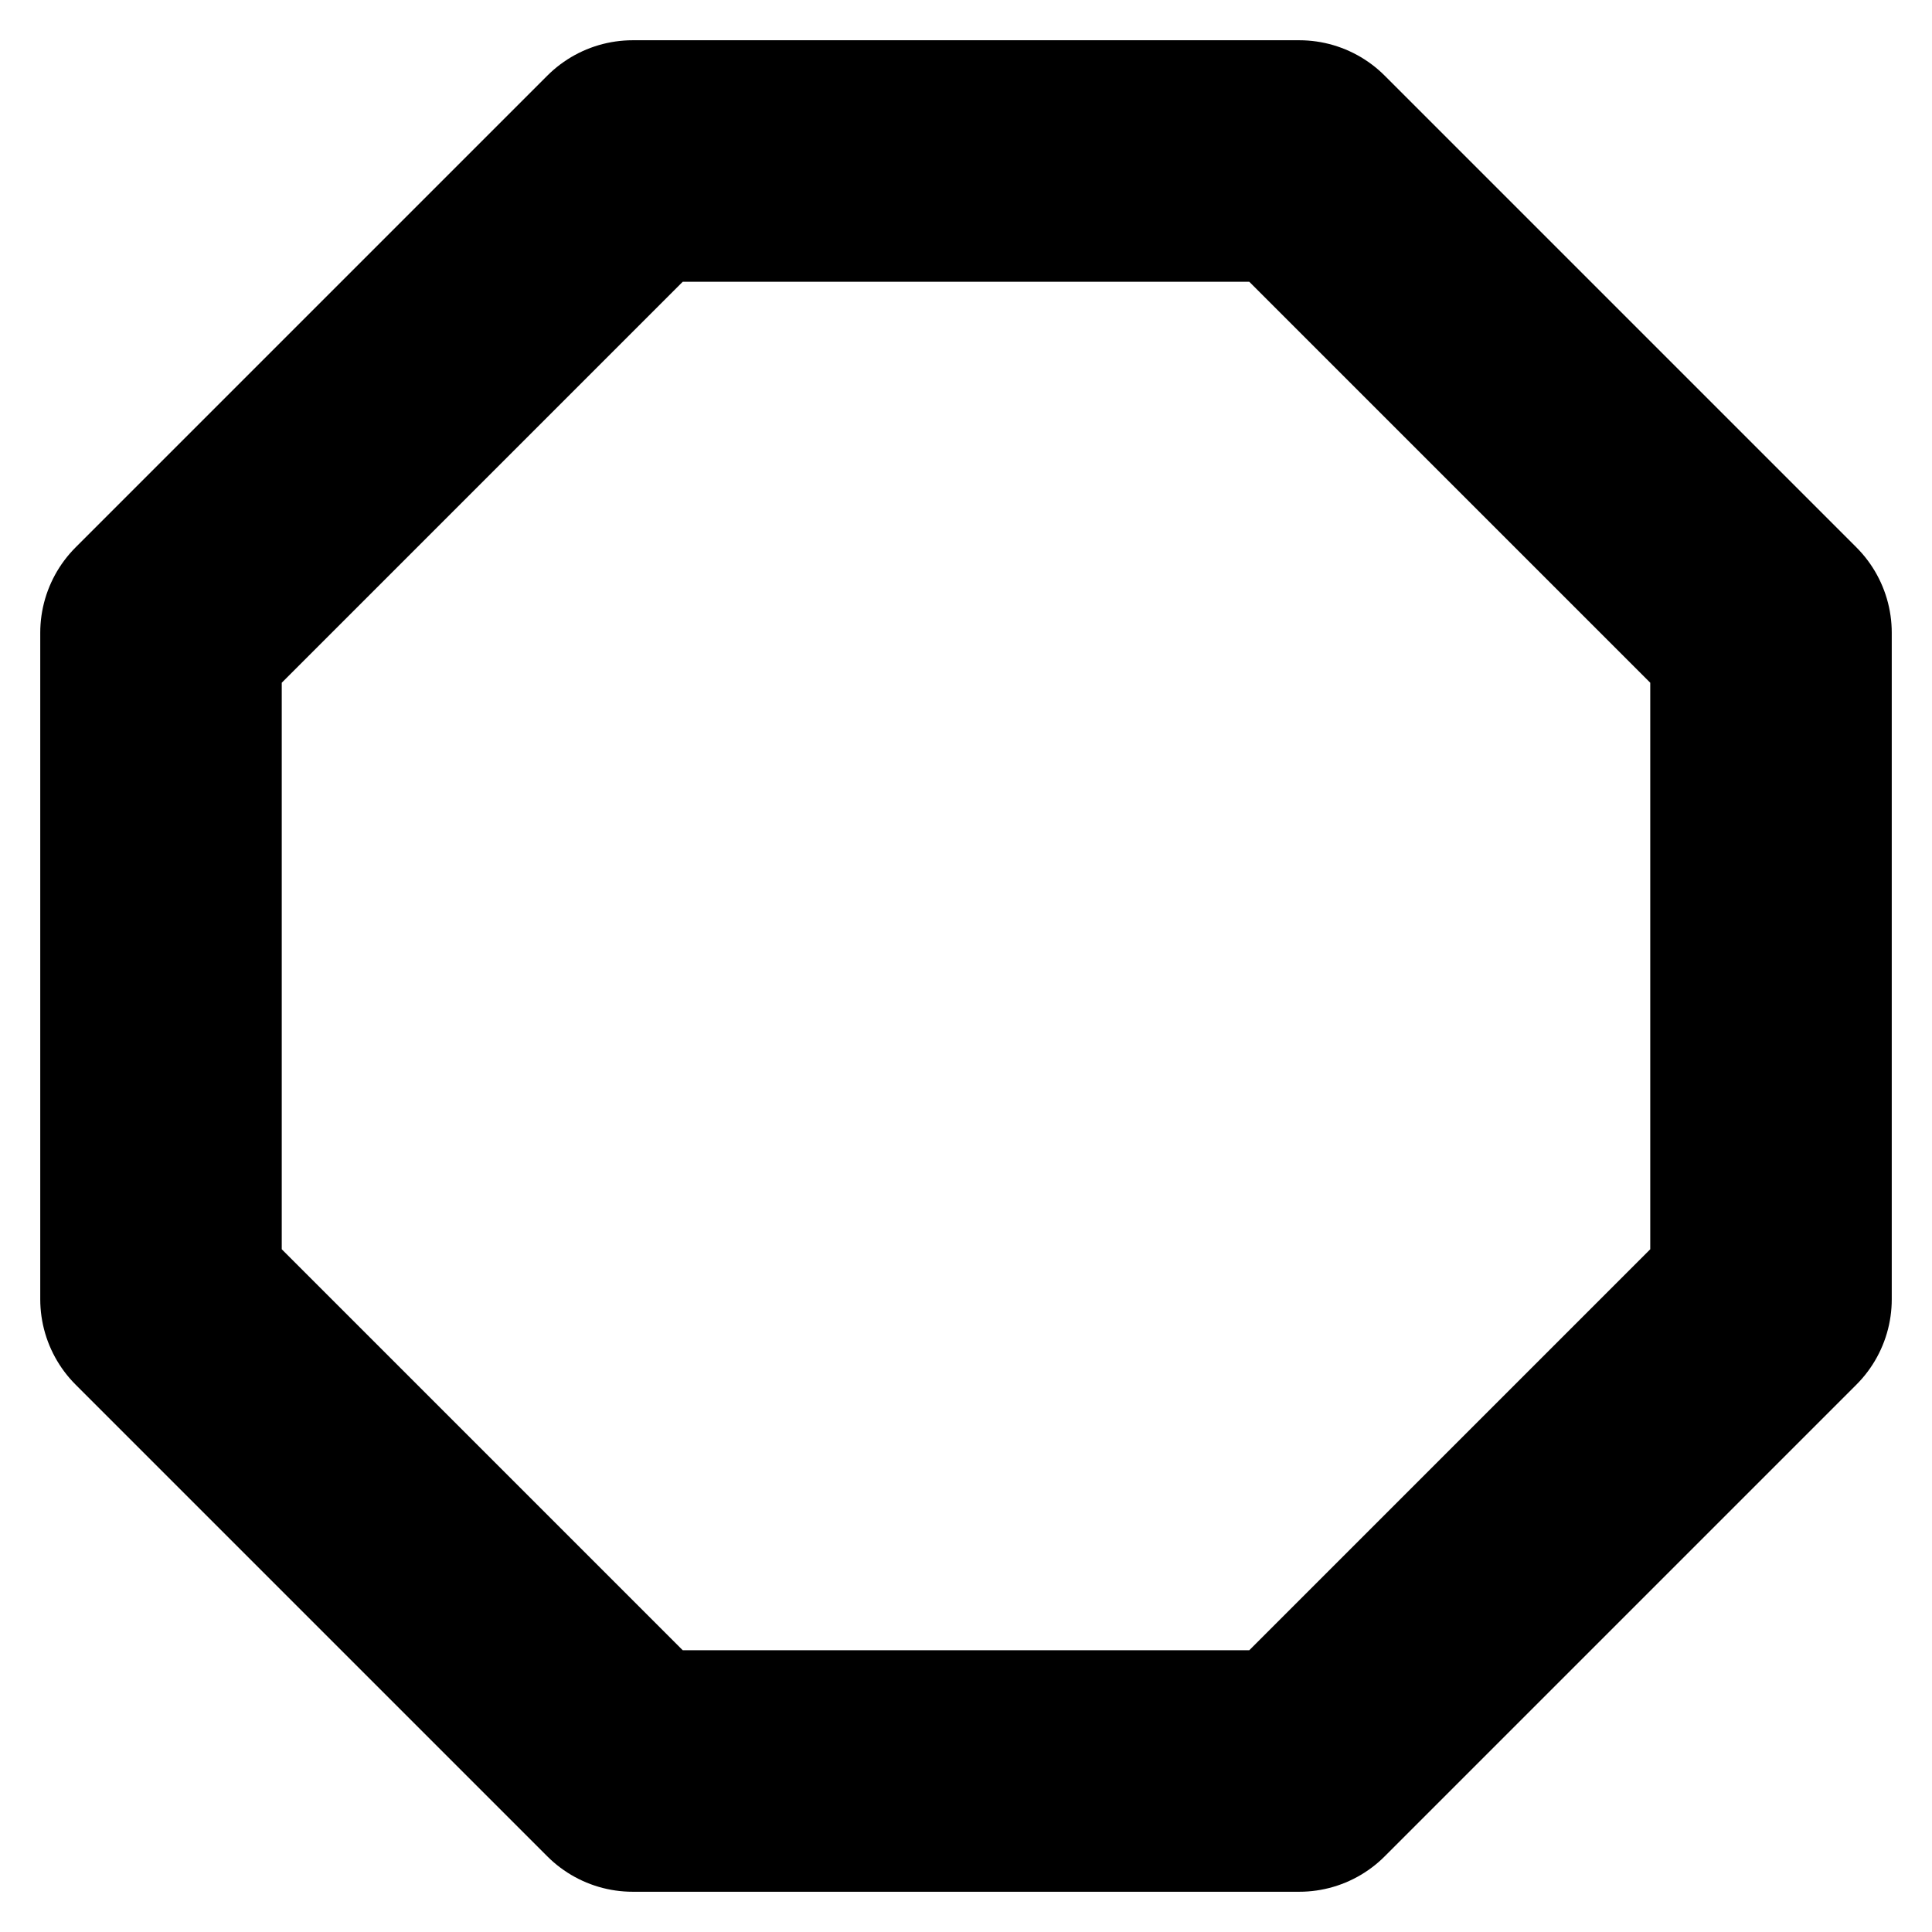
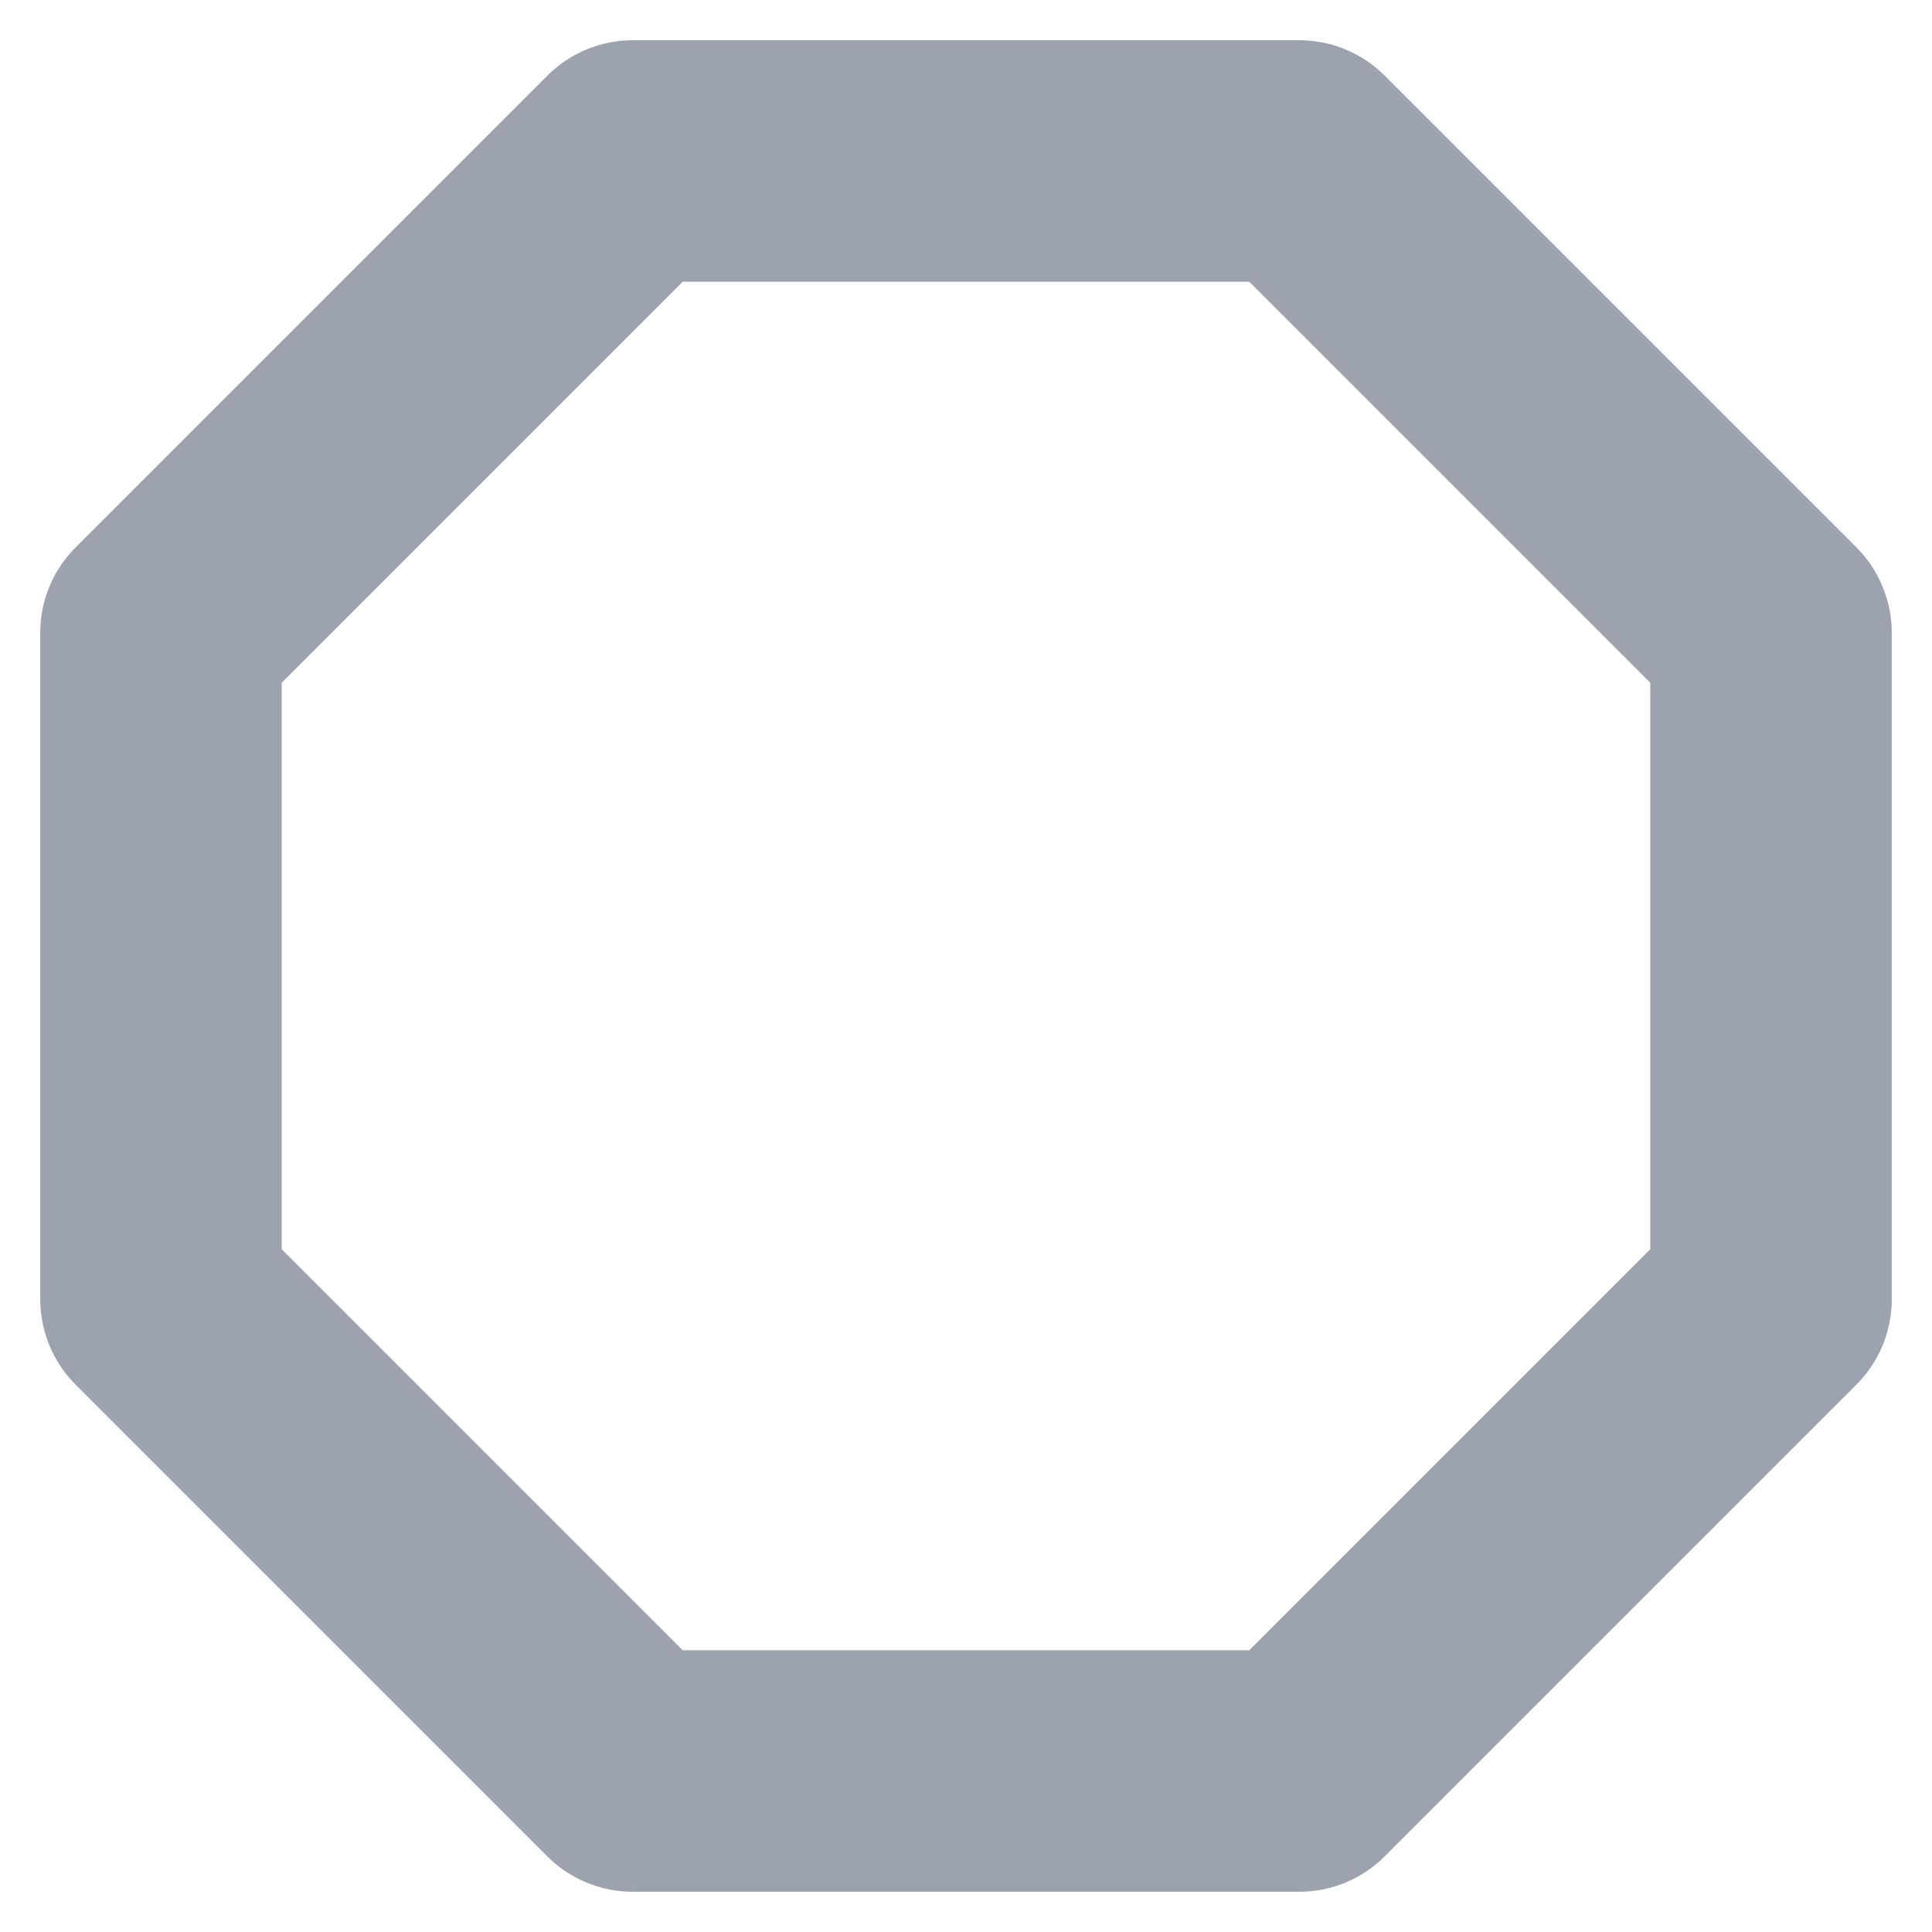
- <svg xmlns="http://www.w3.org/2000/svg" viewBox="0 0 24 24" fill="none" stroke="black" stroke-width="3" stroke-linecap="round" stroke-linejoin="round" class="feather feather-octagon" width="24" height="24">
+ <svg xmlns="http://www.w3.org/2000/svg" viewBox="0 0 24 24" fill="none" stroke="#9ca3af" stroke-width="3" stroke-linecap="round" stroke-linejoin="round" class="feather feather-octagon" width="24" height="24">
  <polygon points="7.86 2 16.14 2 22 7.86 22 16.14 16.14 22 7.86 22 2 16.14 2 7.86 7.86 2" />
</svg>
